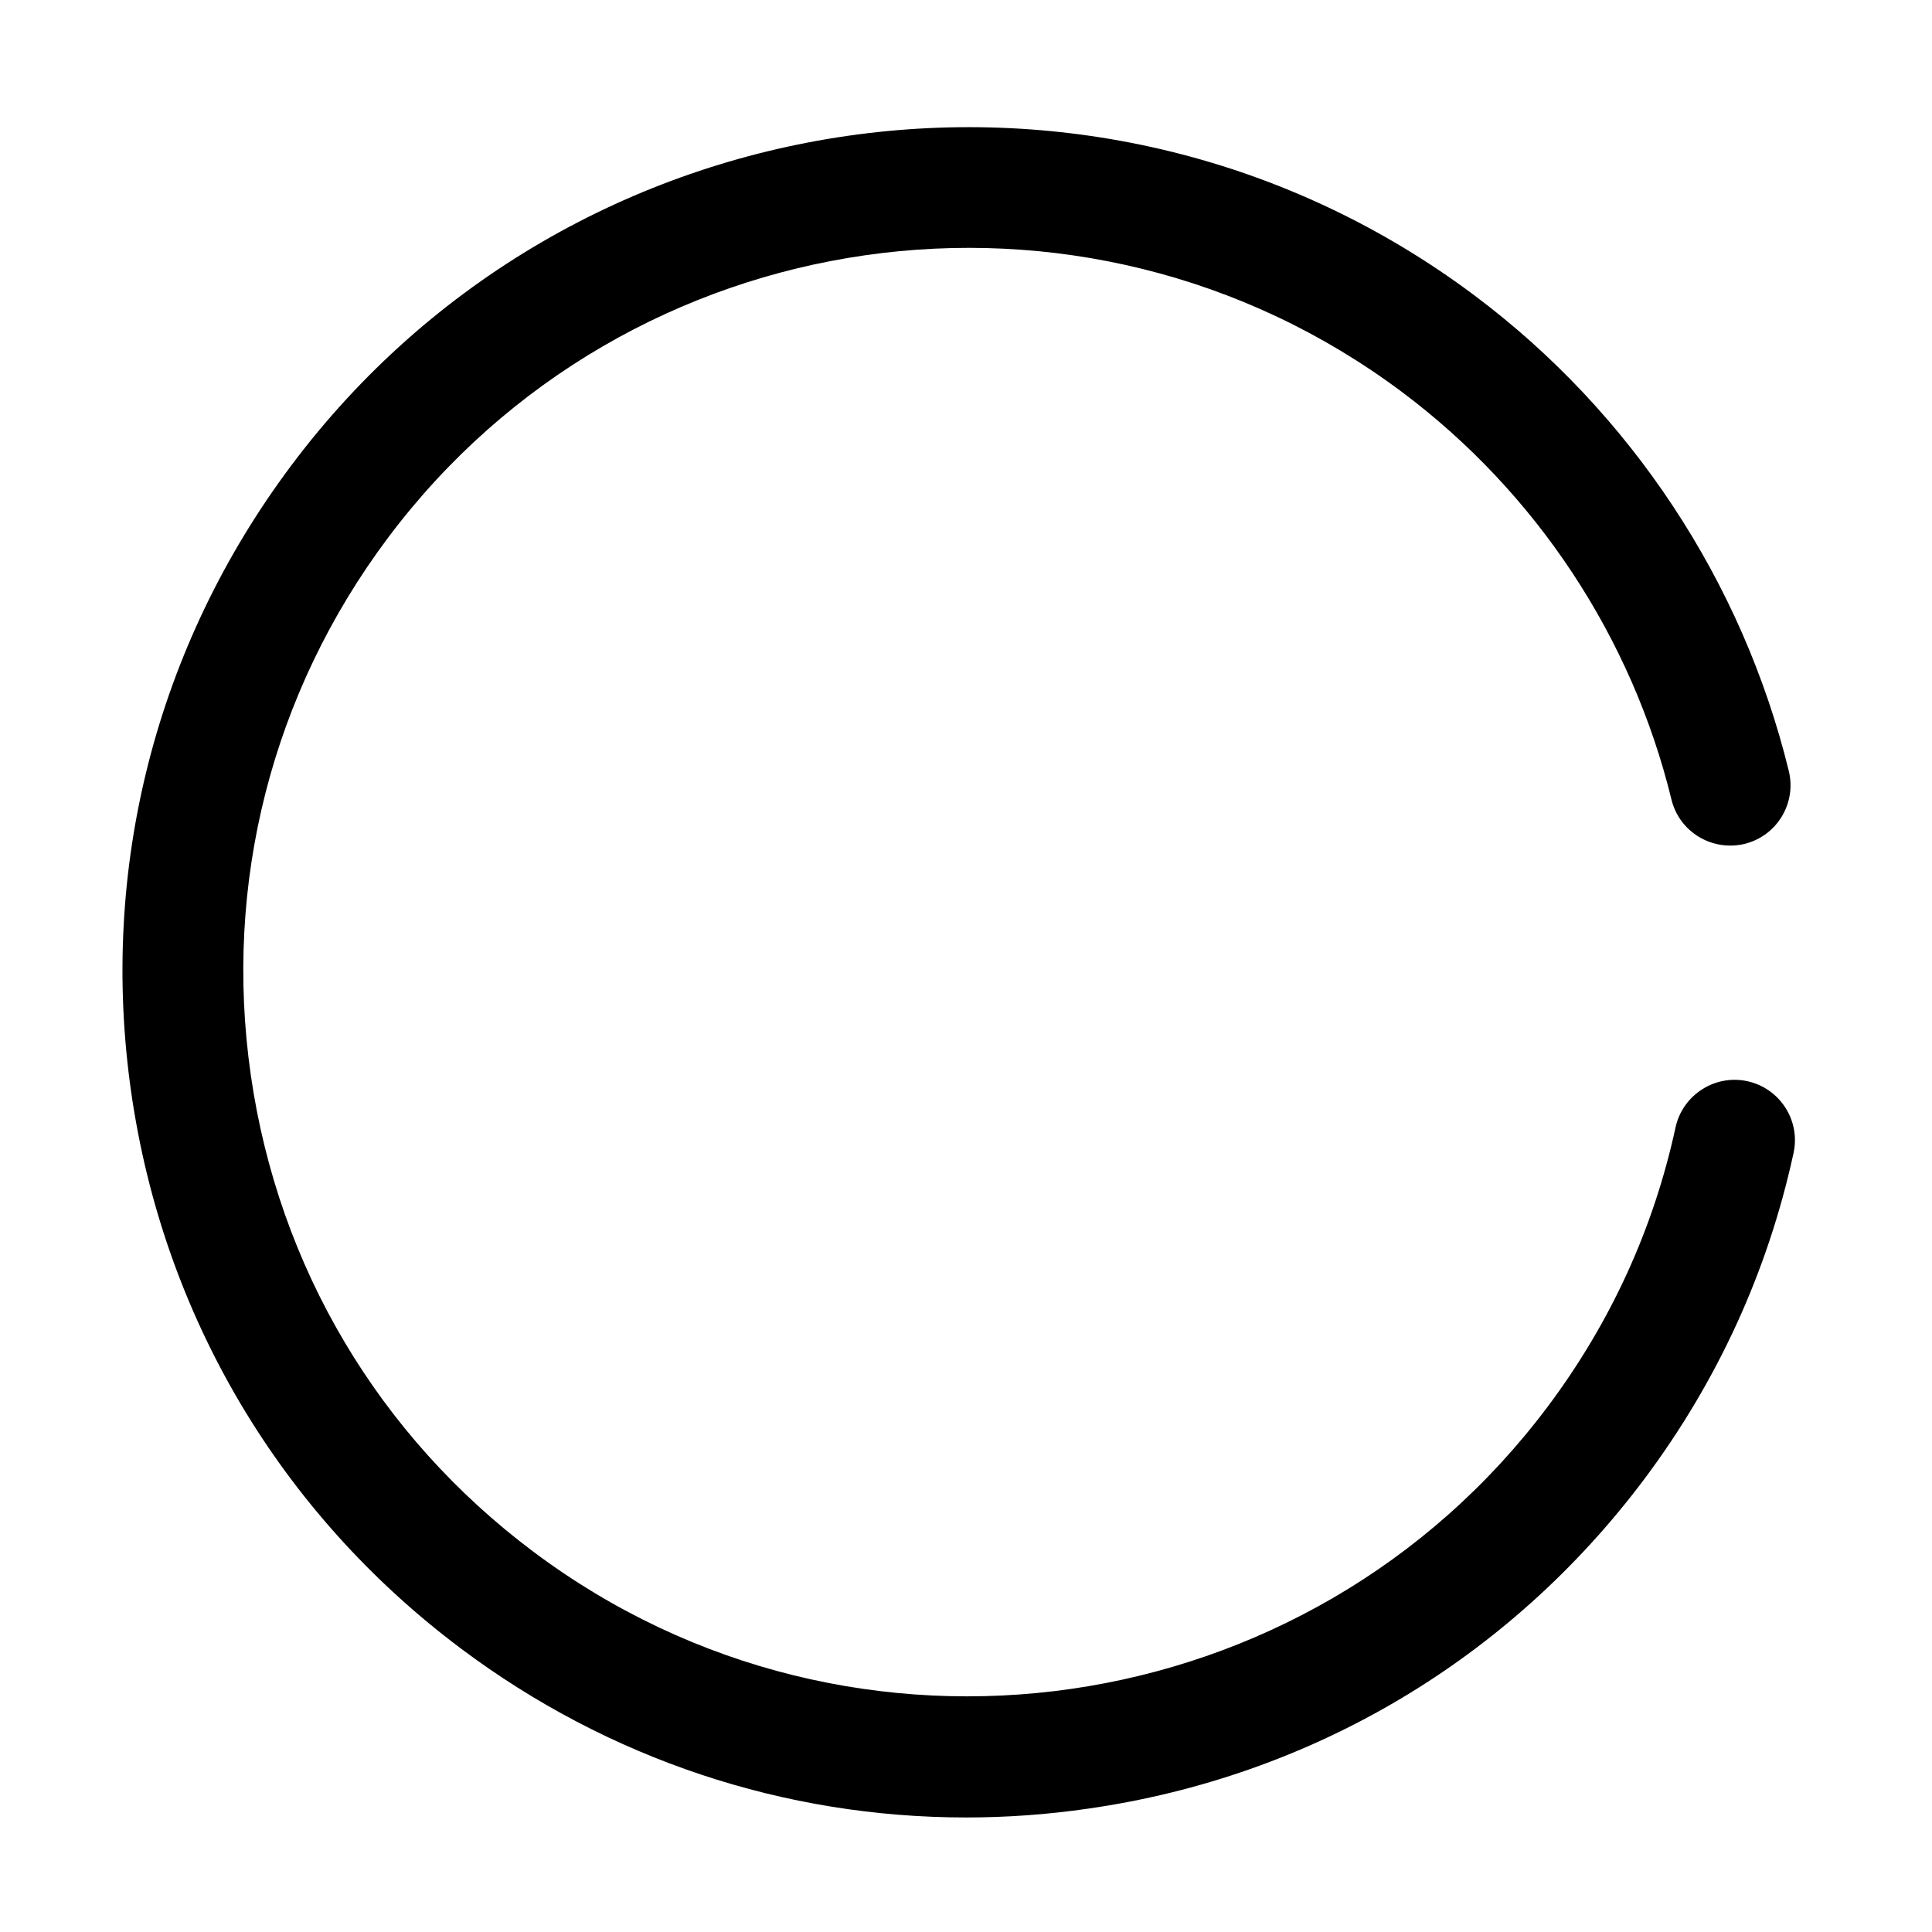
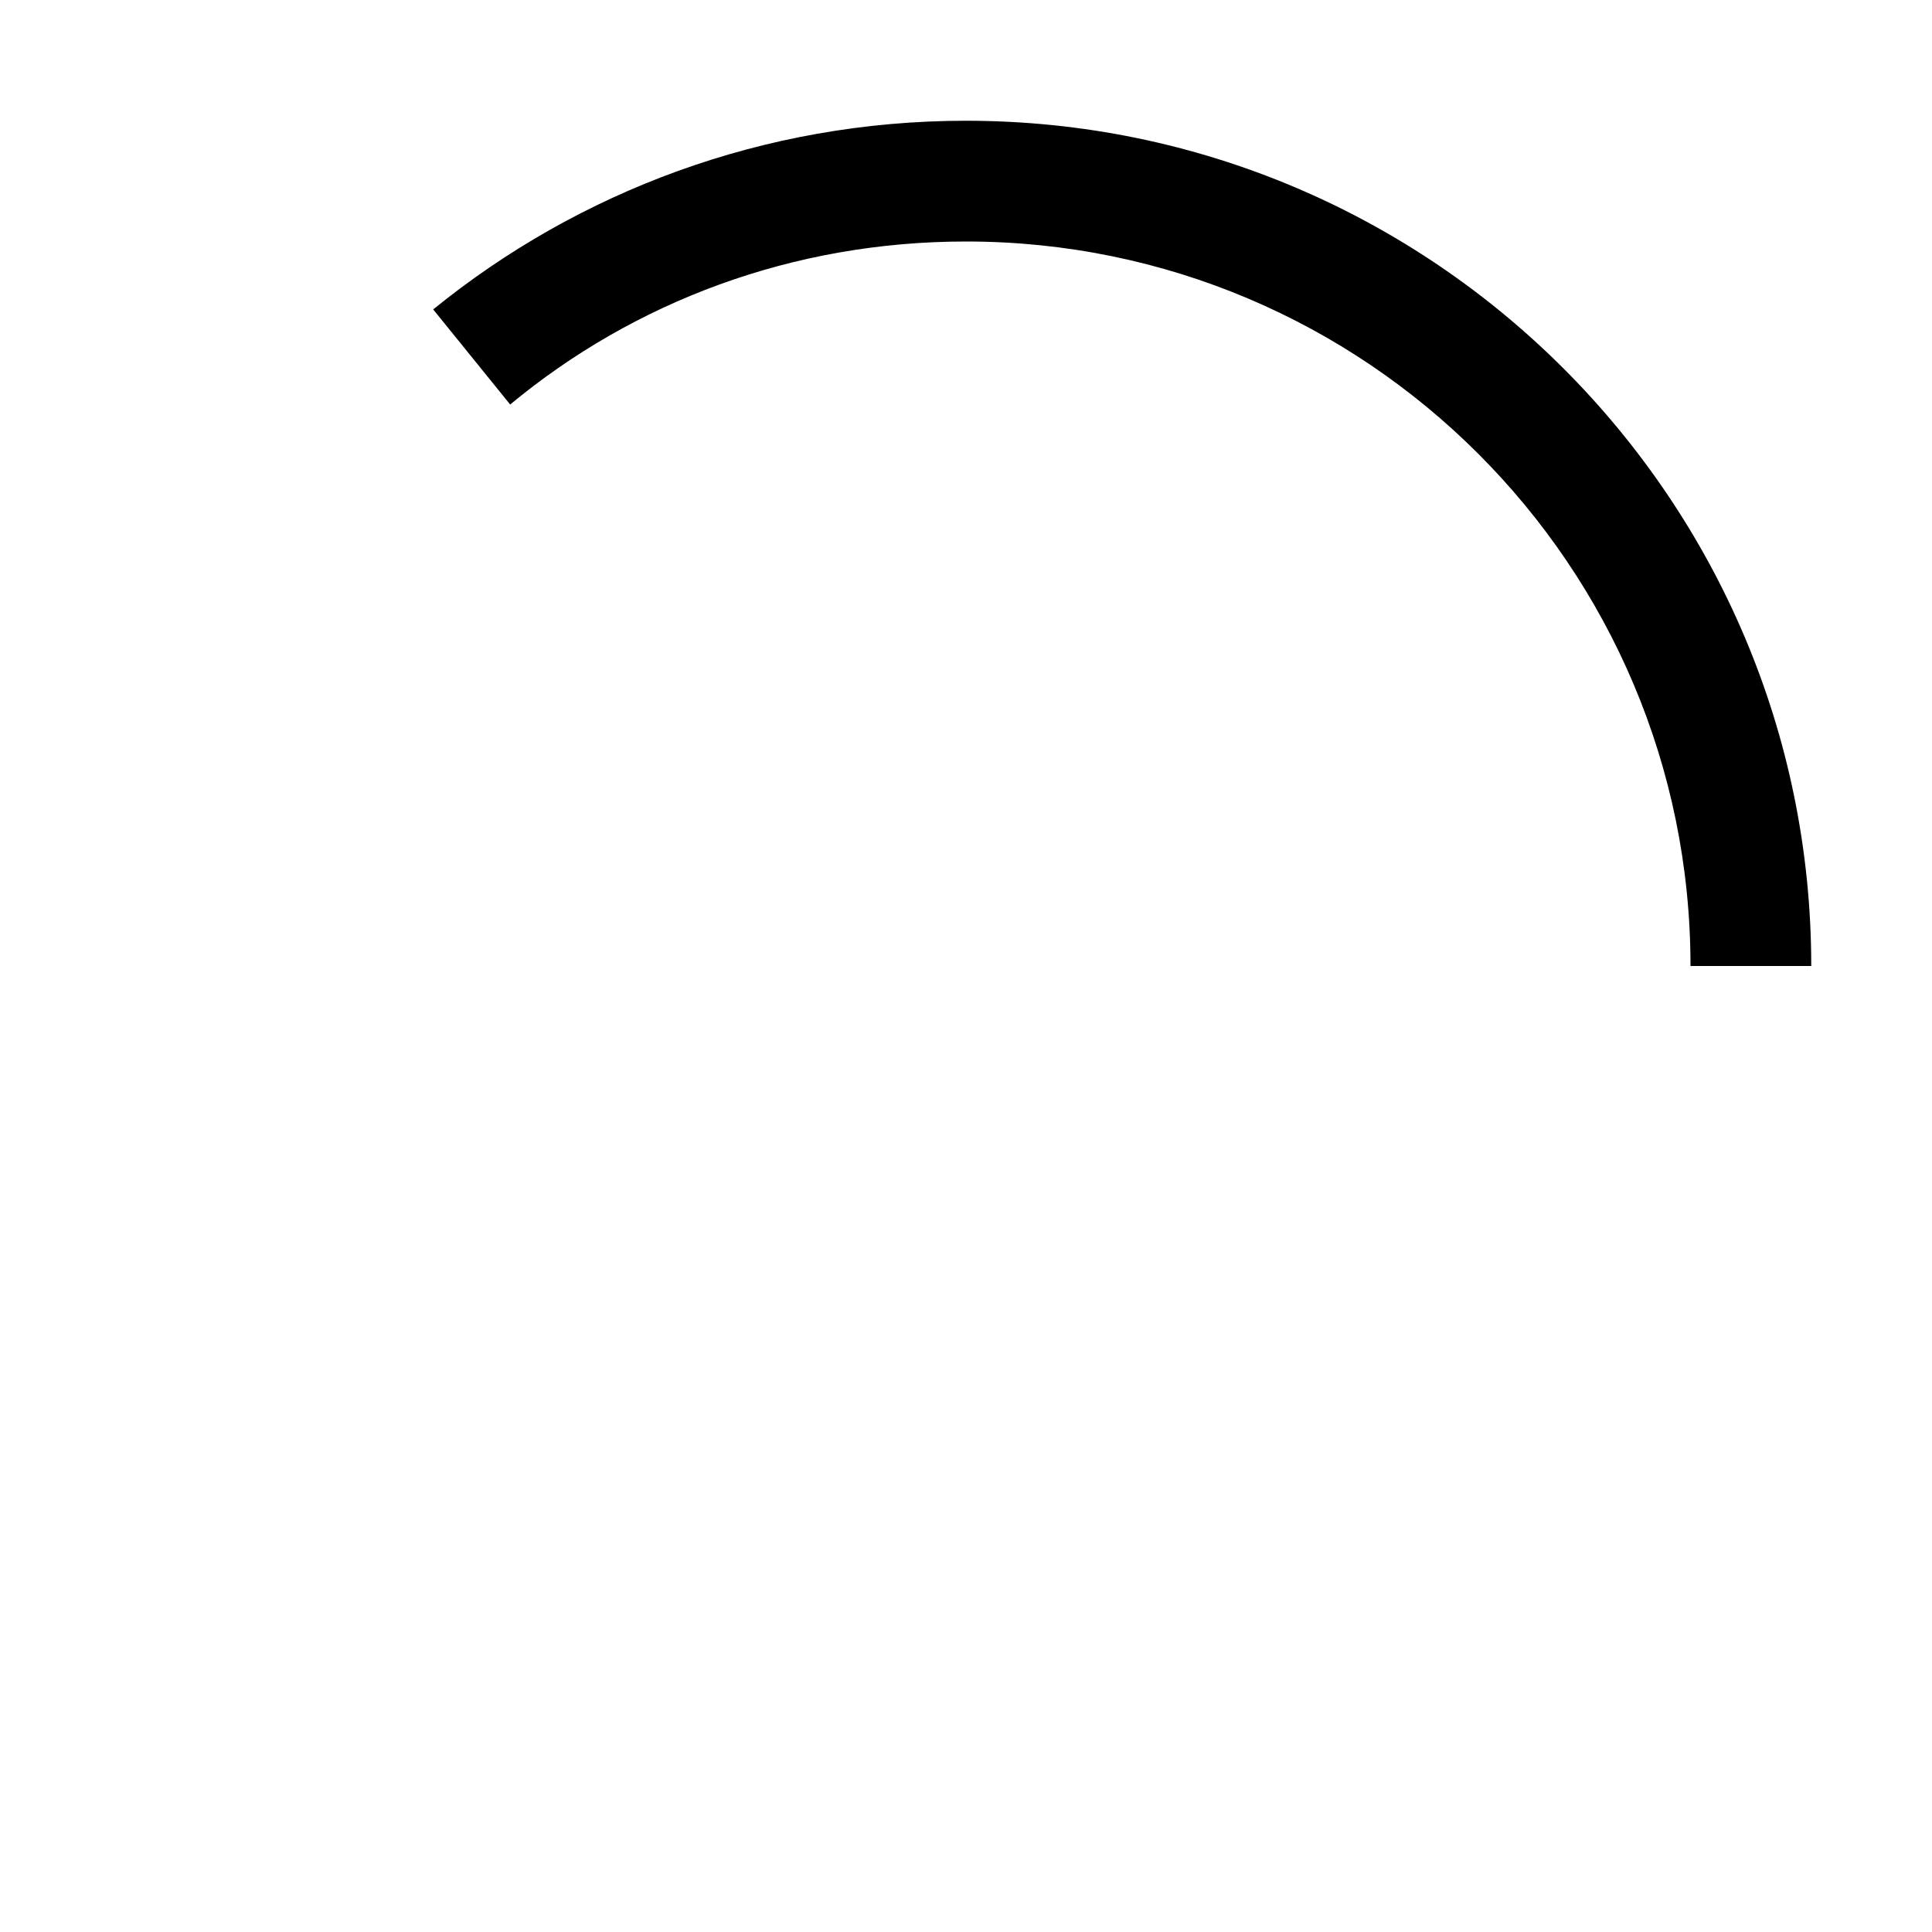
- <svg xmlns="http://www.w3.org/2000/svg" t="1664348261699" class="icon" viewBox="0 0 1024 1024" version="1.1" p-id="1711" width="200" height="200">
-   <path d="M923.424 447.744" p-id="1712" />
-   <path d="M512.064 963.296c-96.16 0-189.344-30.816-267.68-89.472-95.744-71.712-157.856-176.48-174.848-294.912-16.992-118.464 13.152-236.448 84.864-332.224 148.096-197.76 429.44-238.08 627.136-90.08 82.88 62.08 142.016 151.584 166.56 252 4.192 17.184-6.336 34.496-23.488 38.688-17.152 4.064-34.496-6.304-38.688-23.488-20.992-86.048-71.68-162.752-142.752-215.968C573.792 80.96 332.608 115.552 205.632 285.056c-61.472 82.08-87.296 183.2-72.704 284.736 14.56 101.536 67.808 191.296 149.888 252.736 169.536 127.04 410.688 92.384 537.6-77.12 33.216-44.384 56-94.112 67.648-147.84 3.776-17.28 20.896-28.256 38.048-24.512 17.28 3.744 28.256 20.8 24.512 38.048-13.664 62.784-40.224 120.832-78.976 172.672-71.712 95.744-176.48 157.888-294.976 174.848C555.072 961.76 533.504 963.296 512.064 963.296z" p-id="1713" />
+ <svg xmlns="http://www.w3.org/2000/svg" t="1664354504733" class="icon" viewBox="0 0 1024 1024" version="1.1" p-id="7317" width="200" height="200">
+   <path d="M270.4 214.4C336 160 420 128 512 128c212 0 384 172 384 384h64c0-247.2-200.8-448-448-448-107.2 0-205.6 37.6-282.4 100l40.8 50.4z" p-id="7318" />
</svg>
